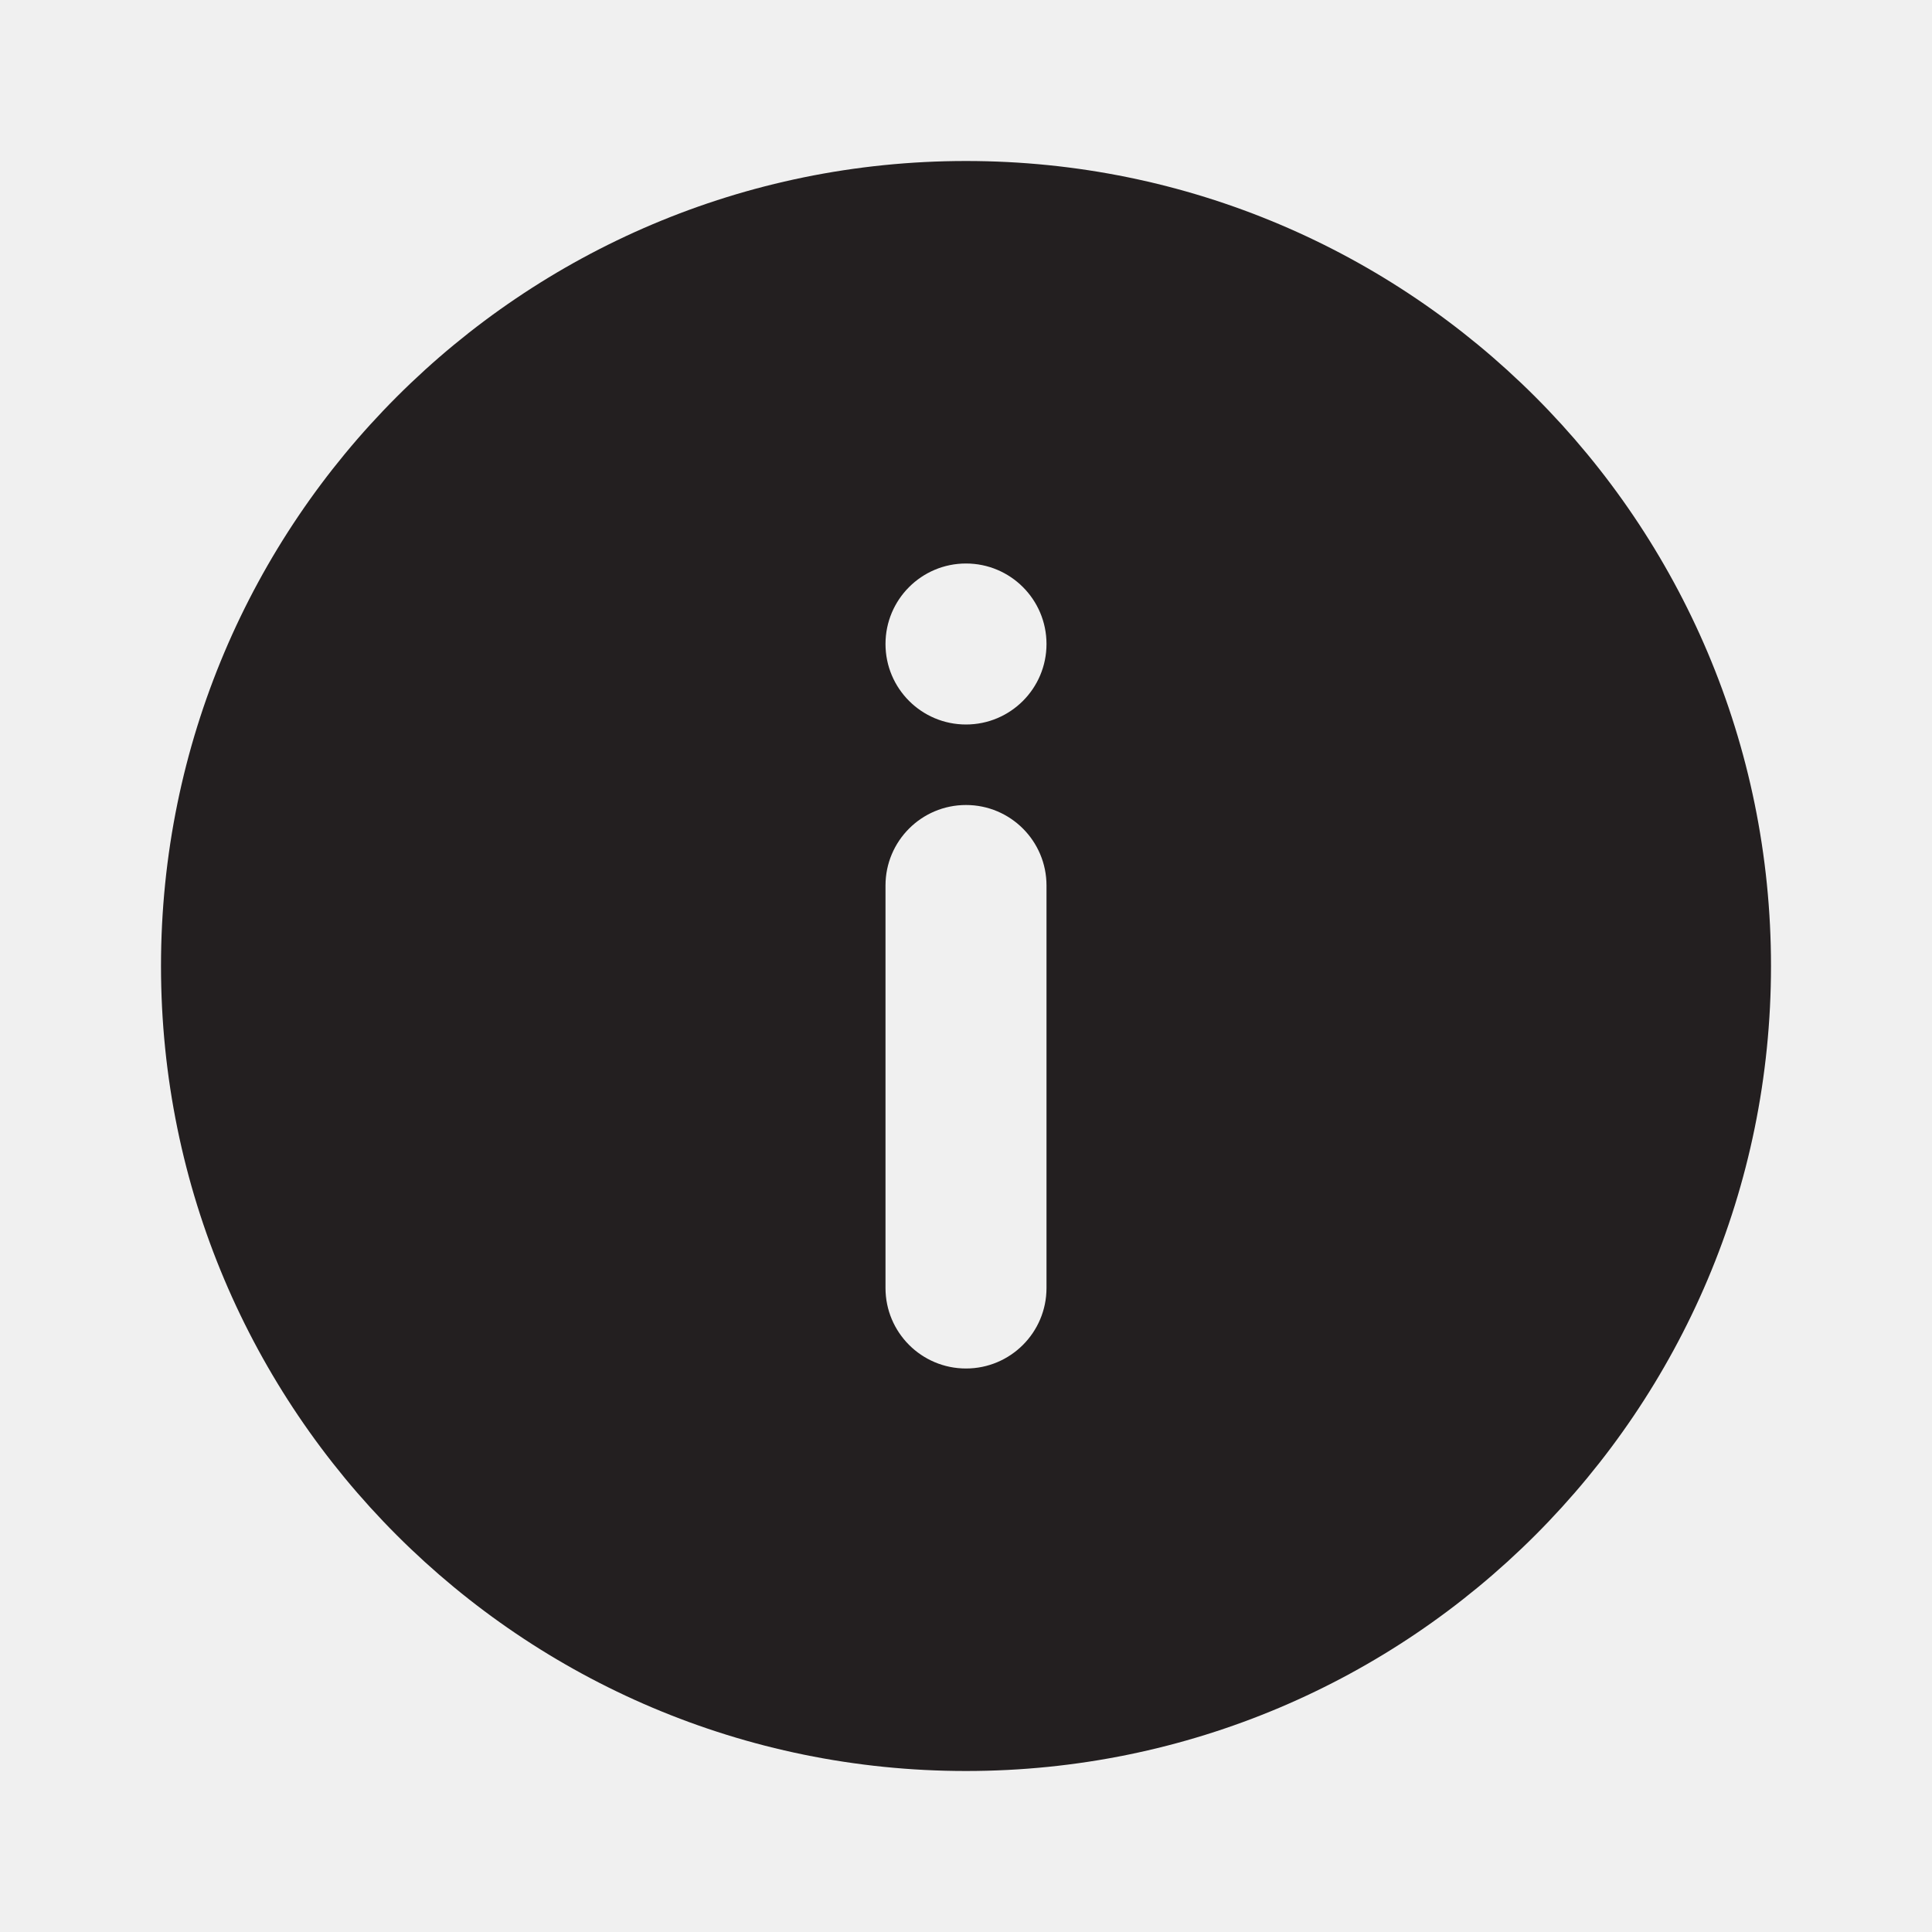
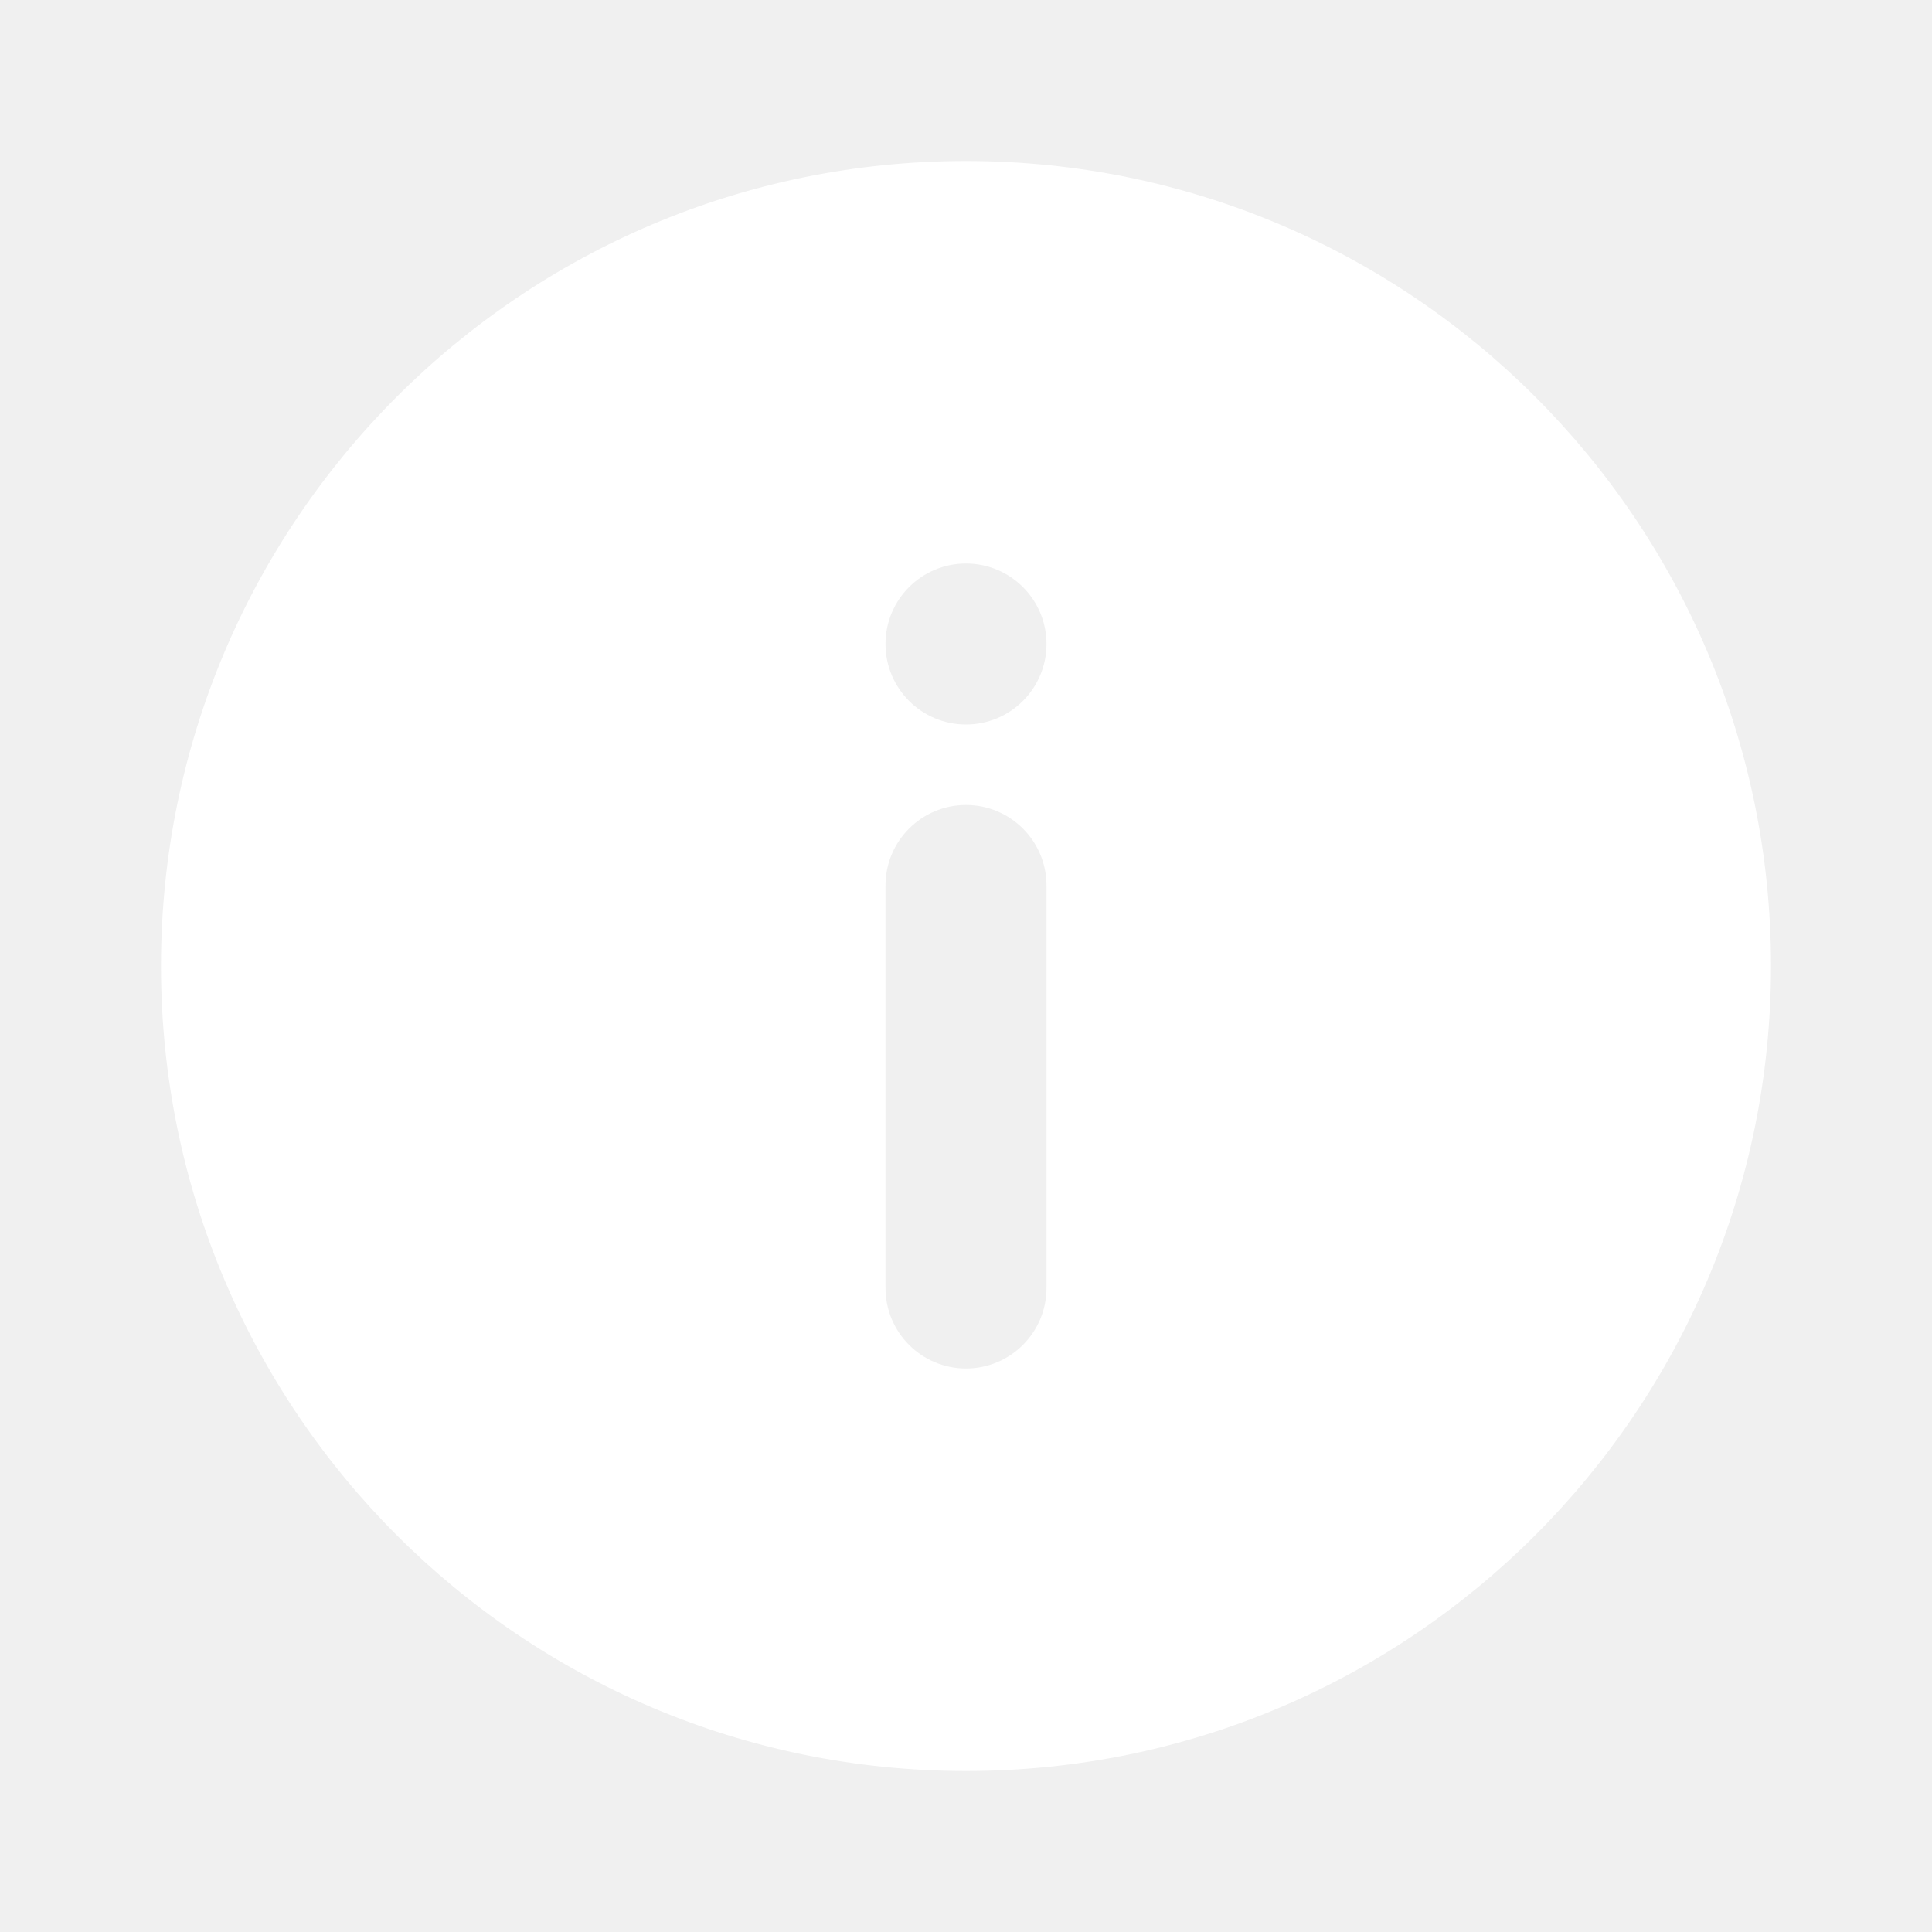
<svg xmlns="http://www.w3.org/2000/svg" viewBox="0 0 24 24">
  <defs>
-     <style>.cls-1{fill:#fff;opacity:0;}.cls-2{fill:#231f20;}</style>
+     <style>.cls-1{fill:#fff;opacity:0;}.cls-2{fill:#ffffff;}</style>
  </defs>
  <g id="Layer_2" data-name="Layer 2">
    <g id="info">
      <g id="info-2" data-name="info">
        <rect class="cls-1" width="24" height="24" transform="translate(24 24) rotate(180)" />
        <path class="cls-2" d="M12,2A10,10,0,1,0,22,12,10,10,0,0,0,12,2Zm1,14a1,1,0,0,1-2,0V11a1,1,0,0,1,2,0ZM12,9a1,1,0,1,1,1-1A1,1,0,0,1,12,9Z" />
      </g>
    </g>
  </g>
</svg>
